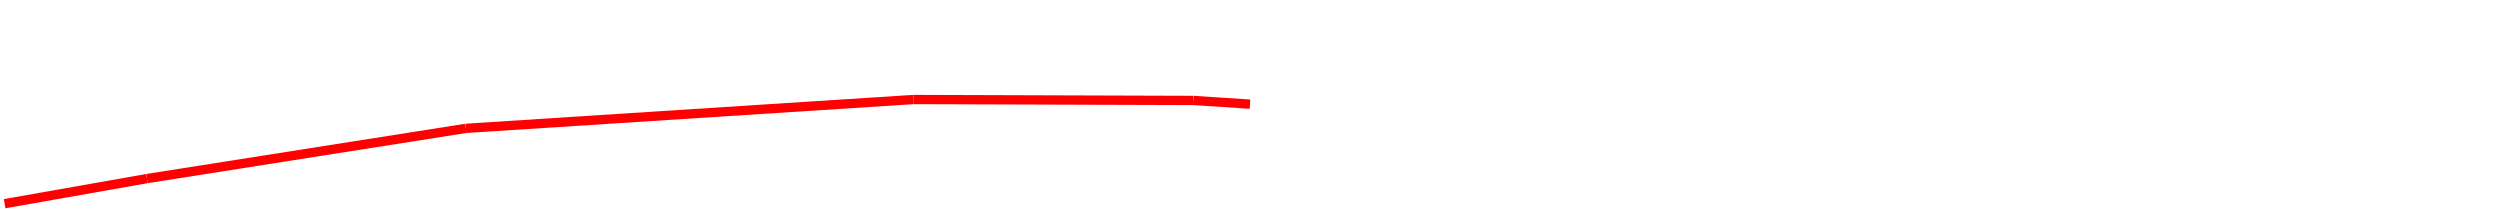
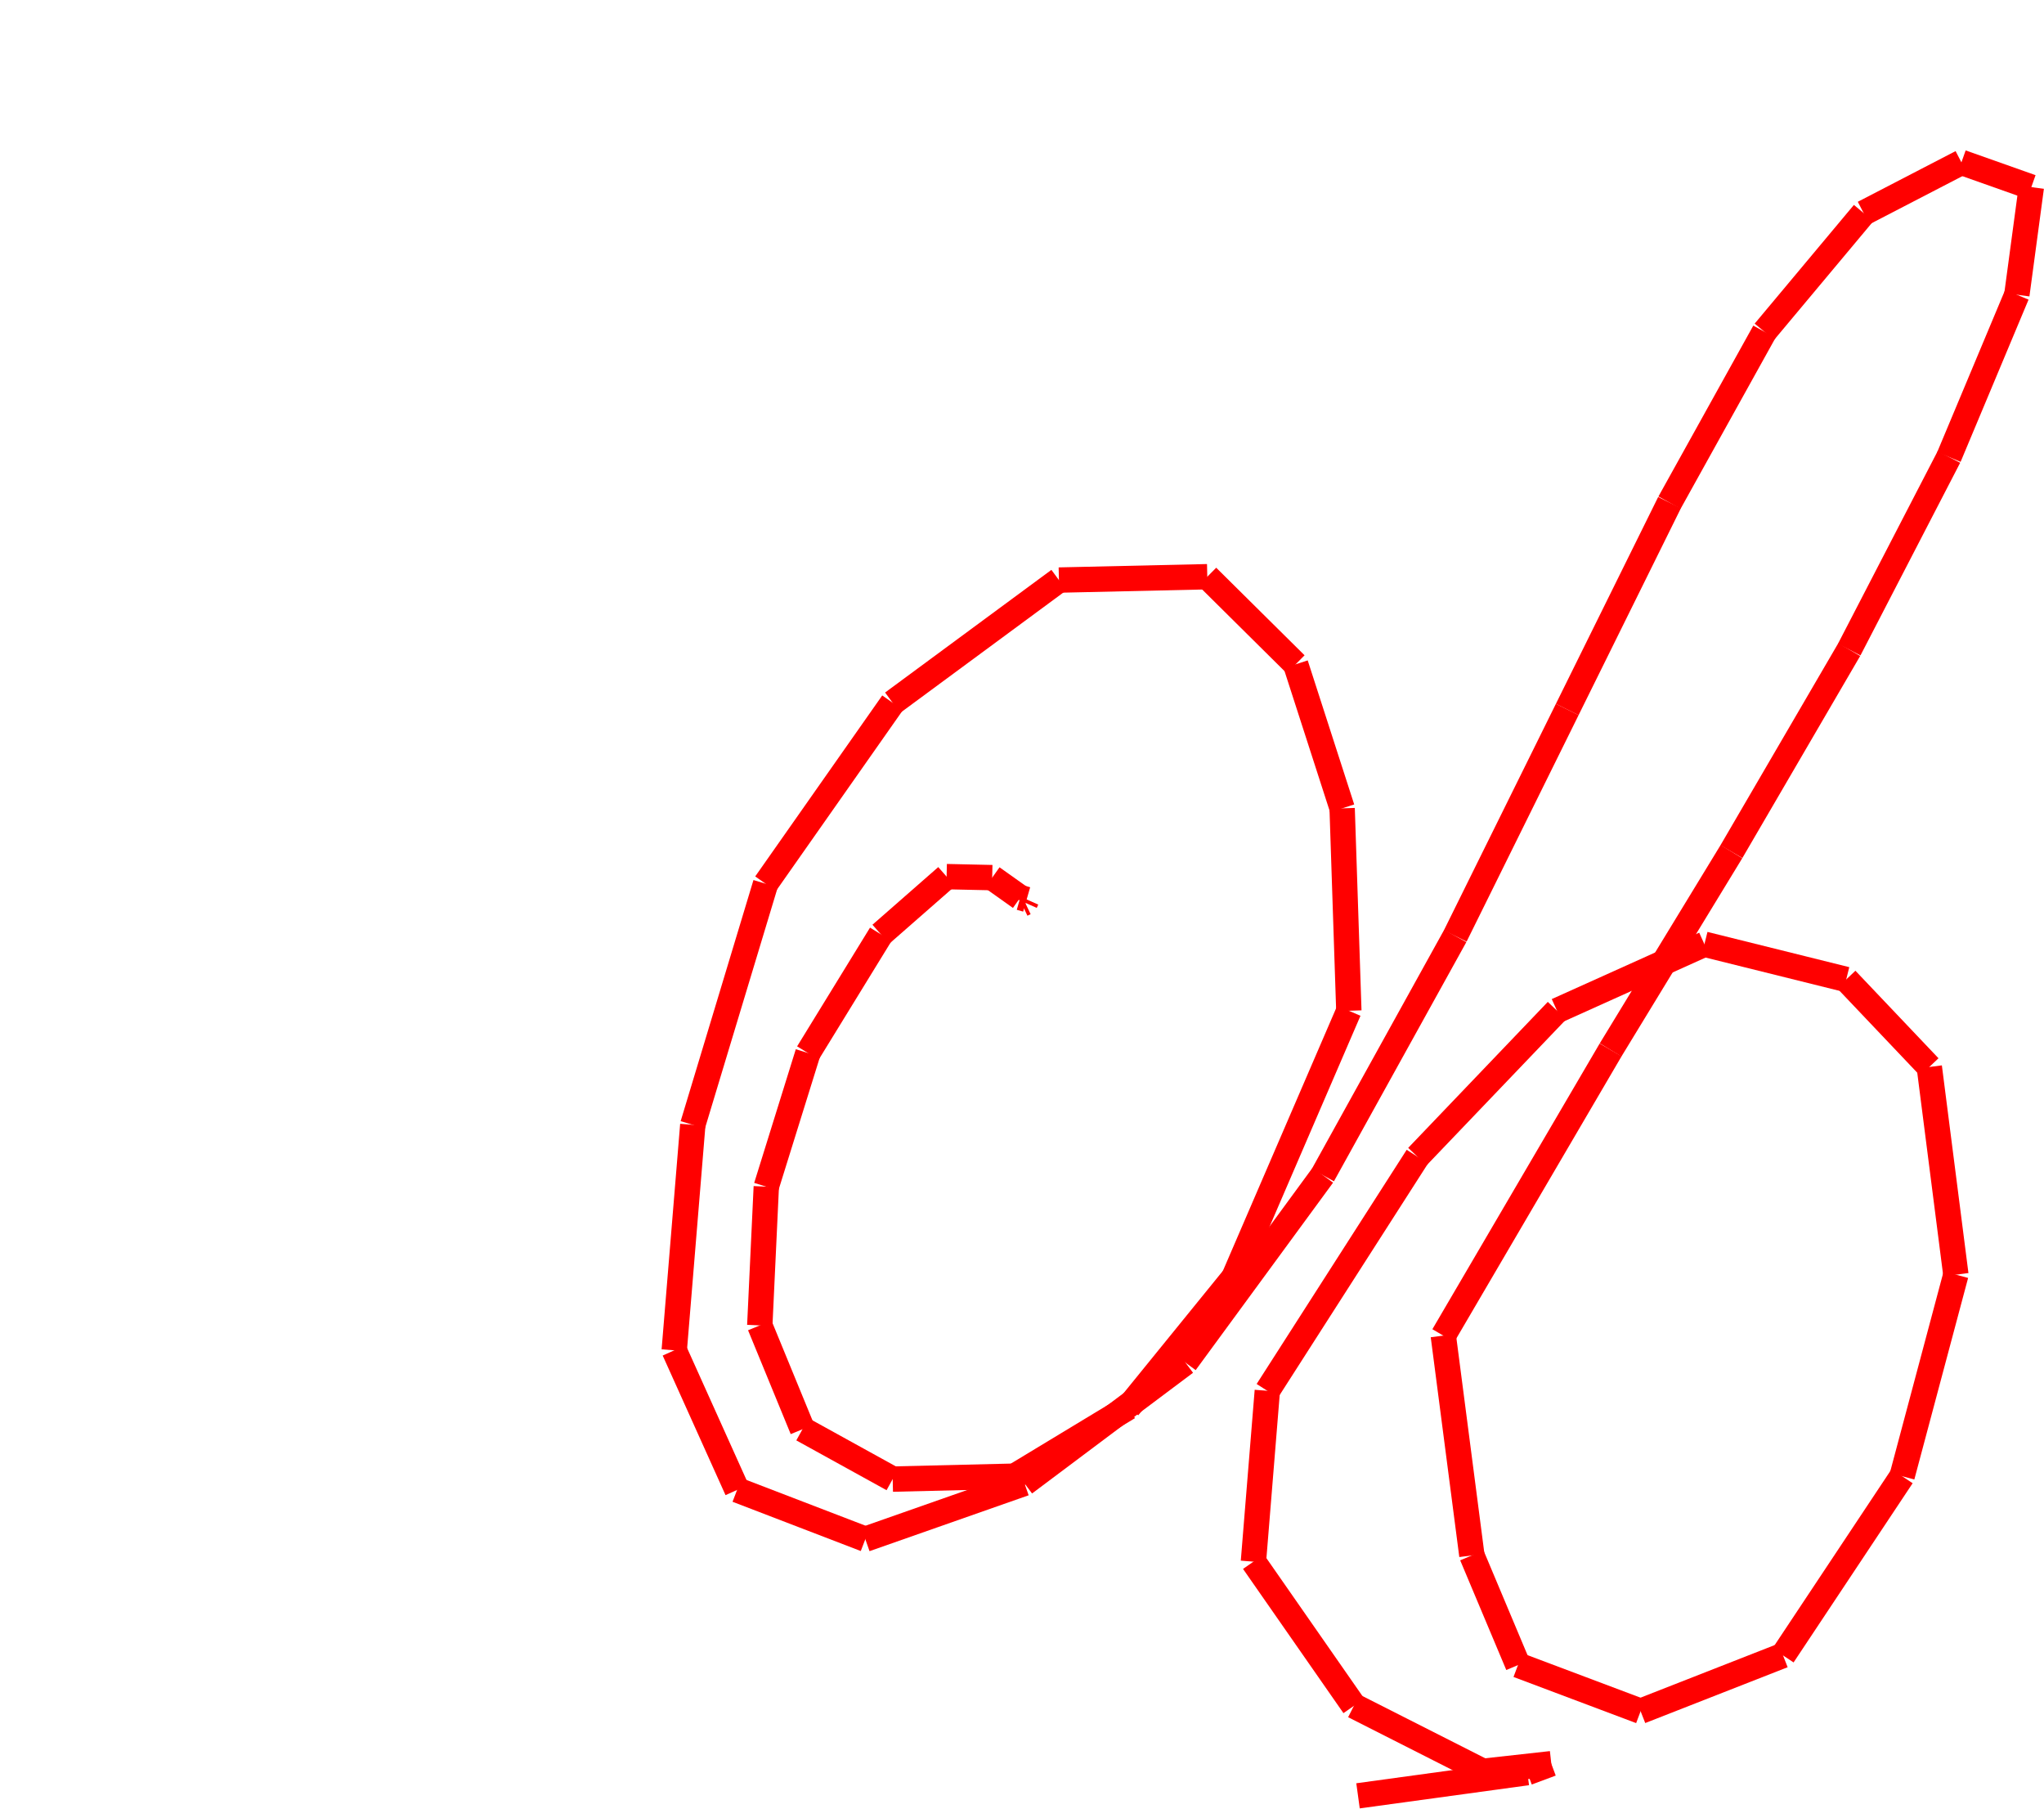
- <svg xmlns="http://www.w3.org/2000/svg" version="1.1" width="2688" height="224">
-   <line x1="1344" y1="112" x2="1283" y2="108" stroke="red" style="stroke-width:10" />
-   <line x1="1283" y1="108" x2="982" y2="107" stroke="red" style="stroke-width:10" />
-   <line x1="982" y1="107" x2="501" y2="138" stroke="red" style="stroke-width:10" />
-   <line x1="501" y1="138" x2="158" y2="192" stroke="red" style="stroke-width:10" />
-   <line x1="158" y1="192" x2="5" y2="219" stroke="red" style="stroke-width:10" />
+ <svg xmlns="http://www.w3.org/2000/svg" version="1.1" width="806.393" height="713.301">
+   <line x1="403.196" y1="356.651" x2="404.453" y2="356.055" stroke="red" style="stroke-width:10" />
+   <line x1="404.453" y1="356.055" x2="405.033" y2="354.75" stroke="red" style="stroke-width:10" />
+   <line x1="405.033" y1="354.75" x2="402.521" y2="354.027" stroke="red" style="stroke-width:10" />
+   <line x1="402.521" y1="354.027" x2="391.434" y2="346.15" stroke="red" style="stroke-width:10" />
+   <line x1="391.434" y1="346.15" x2="373.455" y2="345.752" stroke="red" style="stroke-width:10" />
+   <line x1="373.455" y1="345.752" x2="347.497" y2="368.487" stroke="red" style="stroke-width:10" />
+   <line x1="347.497" y1="368.487" x2="318.734" y2="415.315" stroke="red" style="stroke-width:10" />
+   <line x1="318.734" y1="415.315" x2="302.316" y2="468.037" stroke="red" style="stroke-width:10" />
+   <line x1="302.316" y1="468.037" x2="299.748" y2="522.772" stroke="red" style="stroke-width:10" />
+   <line x1="299.748" y1="522.772" x2="316.577" y2="563.737" stroke="red" style="stroke-width:10" />
+   <line x1="316.577" y1="563.737" x2="352.179" y2="583.381" stroke="red" style="stroke-width:10" />
+   <line x1="352.179" y1="583.381" x2="400.259" y2="582.225" stroke="red" style="stroke-width:10" />
+   <line x1="400.259" y1="582.225" x2="445.174" y2="555.065" stroke="red" style="stroke-width:10" />
+   <line x1="445.174" y1="555.065" x2="486.778" y2="503.848" stroke="red" style="stroke-width:10" />
+   <line x1="486.778" y1="503.848" x2="532.141" y2="398.66" stroke="red" style="stroke-width:10" />
+   <line x1="532.141" y1="398.66" x2="529.498" y2="318.822" stroke="red" style="stroke-width:10" />
+   <line x1="529.498" y1="318.822" x2="511.156" y2="262.008" stroke="red" style="stroke-width:10" />
+   <line x1="511.156" y1="262.008" x2="476.296" y2="227.467" stroke="red" style="stroke-width:10" />
+   <line x1="476.296" y1="227.467" x2="417.767" y2="228.787" stroke="red" style="stroke-width:10" />
+   <line x1="417.767" y1="228.787" x2="352.153" y2="277.168" stroke="red" style="stroke-width:10" />
+   <line x1="352.153" y1="277.168" x2="302.039" y2="348.547" stroke="red" style="stroke-width:10" />
+   <line x1="302.039" y1="348.547" x2="273.318" y2="443.651" stroke="red" style="stroke-width:10" />
+   <line x1="273.318" y1="443.651" x2="266" y2="532.595" stroke="red" style="stroke-width:10" />
+   <line x1="266" y1="532.595" x2="290.793" y2="587.651" stroke="red" style="stroke-width:10" />
+   <line x1="290.793" y1="587.651" x2="341.386" y2="607.084" stroke="red" style="stroke-width:10" />
+   <line x1="341.386" y1="607.084" x2="404.166" y2="585.047" stroke="red" style="stroke-width:10" />
+   <line x1="404.166" y1="585.047" x2="467.677" y2="537.442" stroke="red" style="stroke-width:10" />
+   <line x1="467.677" y1="537.442" x2="521.884" y2="463.503" stroke="red" style="stroke-width:10" />
+   <line x1="521.884" y1="463.503" x2="574.118" y2="369.163" stroke="red" style="stroke-width:10" />
+   <line x1="574.118" y1="369.163" x2="618.303" y2="279.829" stroke="red" style="stroke-width:10" />
+   <line x1="618.303" y1="279.829" x2="658.657" y2="198.239" stroke="red" style="stroke-width:10" />
+   <line x1="658.657" y1="198.239" x2="696.083" y2="130.847" stroke="red" style="stroke-width:10" />
+   <line x1="696.083" y1="130.847" x2="735.235" y2="84.029" stroke="red" style="stroke-width:10" />
+   <line x1="735.235" y1="84.029" x2="773.815" y2="64.039" stroke="red" style="stroke-width:10" />
+   <line x1="773.815" y1="64.039" x2="801.393" y2="73.8" stroke="red" style="stroke-width:10" />
+   <line x1="801.393" y1="73.8" x2="795.685" y2="116.248" stroke="red" style="stroke-width:10" />
+   <line x1="795.685" y1="116.248" x2="768.878" y2="180.234" stroke="red" style="stroke-width:10" />
+   <line x1="768.878" y1="180.234" x2="729.549" y2="256.21" stroke="red" style="stroke-width:10" />
+   <line x1="729.549" y1="256.21" x2="683.079" y2="335.89" stroke="red" style="stroke-width:10" />
+   <line x1="683.079" y1="335.89" x2="635.414" y2="414.101" stroke="red" style="stroke-width:10" />
+   <line x1="635.414" y1="414.101" x2="569.41" y2="526.788" stroke="red" style="stroke-width:10" />
+   <line x1="569.41" y1="526.788" x2="580.679" y2="613.48" stroke="red" style="stroke-width:10" />
+   <line x1="580.679" y1="613.48" x2="598.866" y2="656.739" stroke="red" style="stroke-width:10" />
+   <line x1="598.866" y1="656.739" x2="647.248" y2="674.939" stroke="red" style="stroke-width:10" />
+   <line x1="647.248" y1="674.939" x2="703.433" y2="652.924" stroke="red" style="stroke-width:10" />
+   <line x1="703.433" y1="652.924" x2="750.407" y2="582.237" stroke="red" style="stroke-width:10" />
+   <line x1="750.407" y1="582.237" x2="771.624" y2="502.748" stroke="red" style="stroke-width:10" />
+   <line x1="771.624" y1="502.748" x2="761.141" y2="420.832" stroke="red" style="stroke-width:10" />
+   <line x1="761.141" y1="420.832" x2="728.365" y2="386.314" stroke="red" style="stroke-width:10" />
+   <line x1="728.365" y1="386.314" x2="672.421" y2="372.414" stroke="red" style="stroke-width:10" />
+   <line x1="672.421" y1="372.414" x2="614.248" y2="398.609" stroke="red" style="stroke-width:10" />
+   <line x1="614.248" y1="398.609" x2="559.173" y2="456.196" stroke="red" style="stroke-width:10" />
+   <line x1="559.173" y1="456.196" x2="499.978" y2="548.555" stroke="red" style="stroke-width:10" />
+   <line x1="499.978" y1="548.555" x2="494.498" y2="615.948" stroke="red" style="stroke-width:10" />
+   <line x1="494.498" y1="615.948" x2="534.12" y2="672.83" stroke="red" style="stroke-width:10" />
+   <line x1="534.12" y1="672.83" x2="585.03" y2="698.623" stroke="red" style="stroke-width:10" />
+   <line x1="585.03" y1="698.623" x2="612.014" y2="695.63" stroke="red" style="stroke-width:10" />
+   <line x1="612.014" y1="695.63" x2="602.554" y2="699.15" stroke="red" style="stroke-width:10" />
+   <line x1="602.554" y1="699.15" x2="535.763" y2="708.301" stroke="red" style="stroke-width:10" />
</svg>
